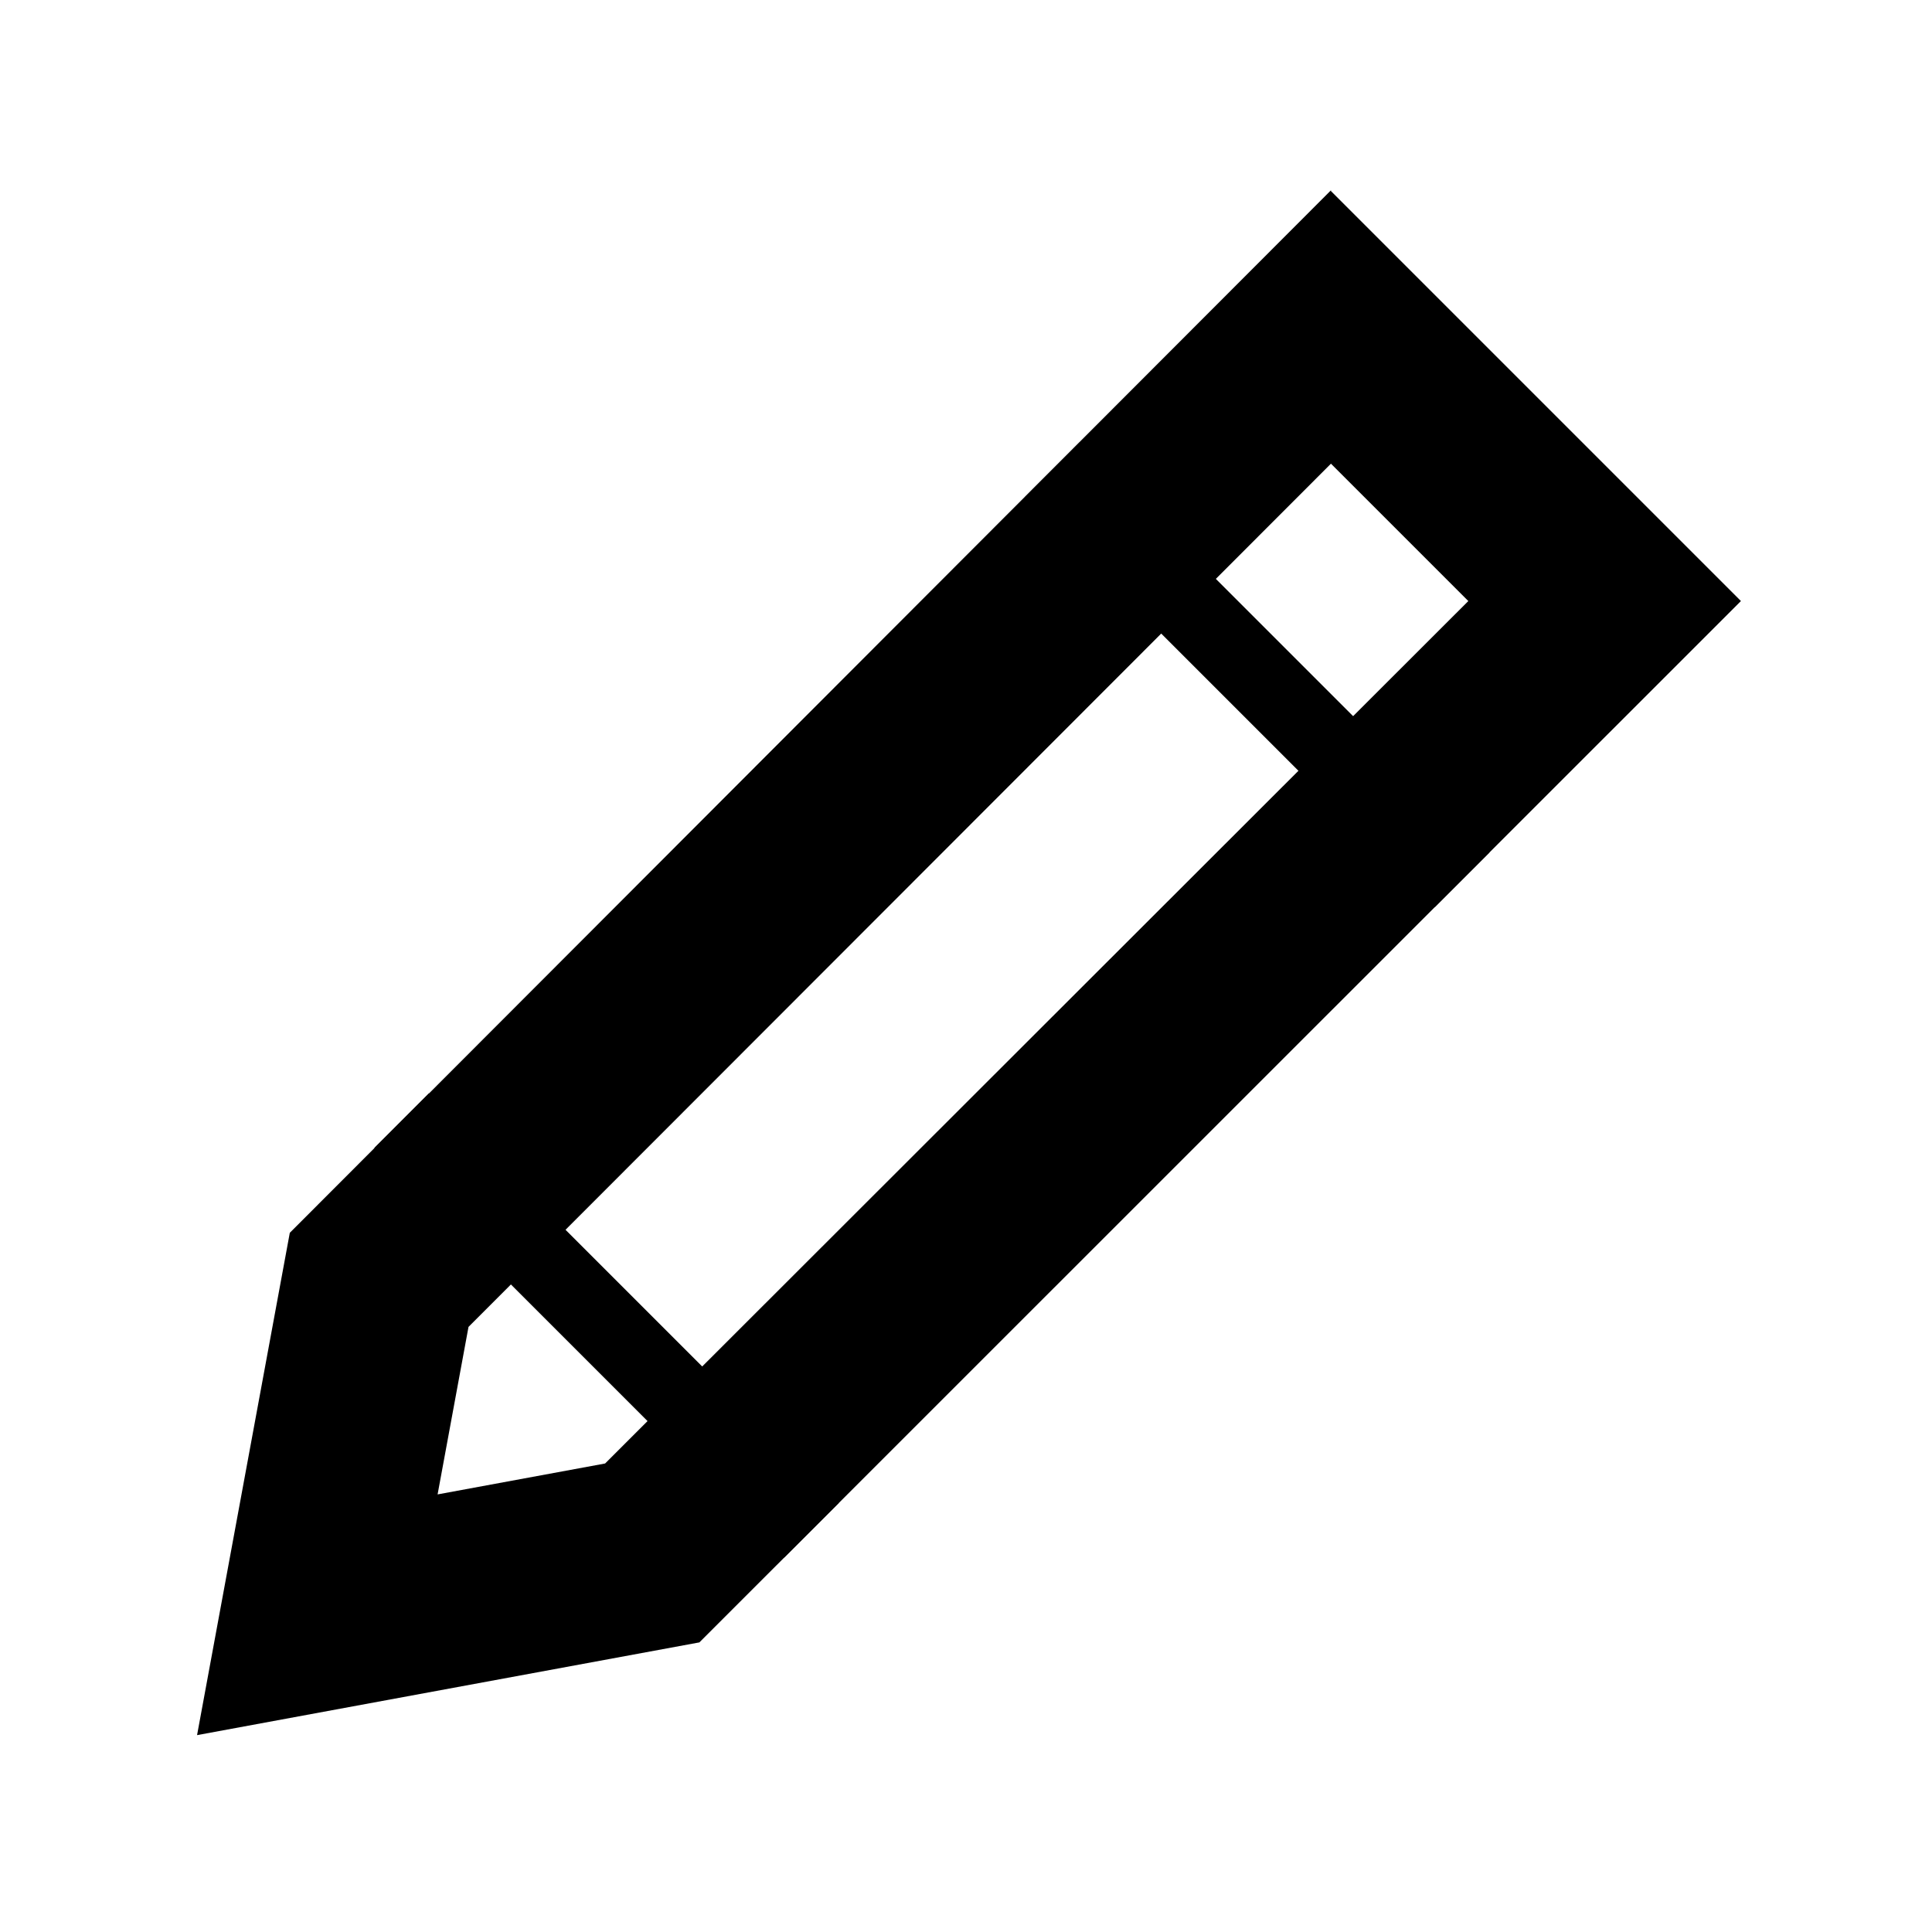
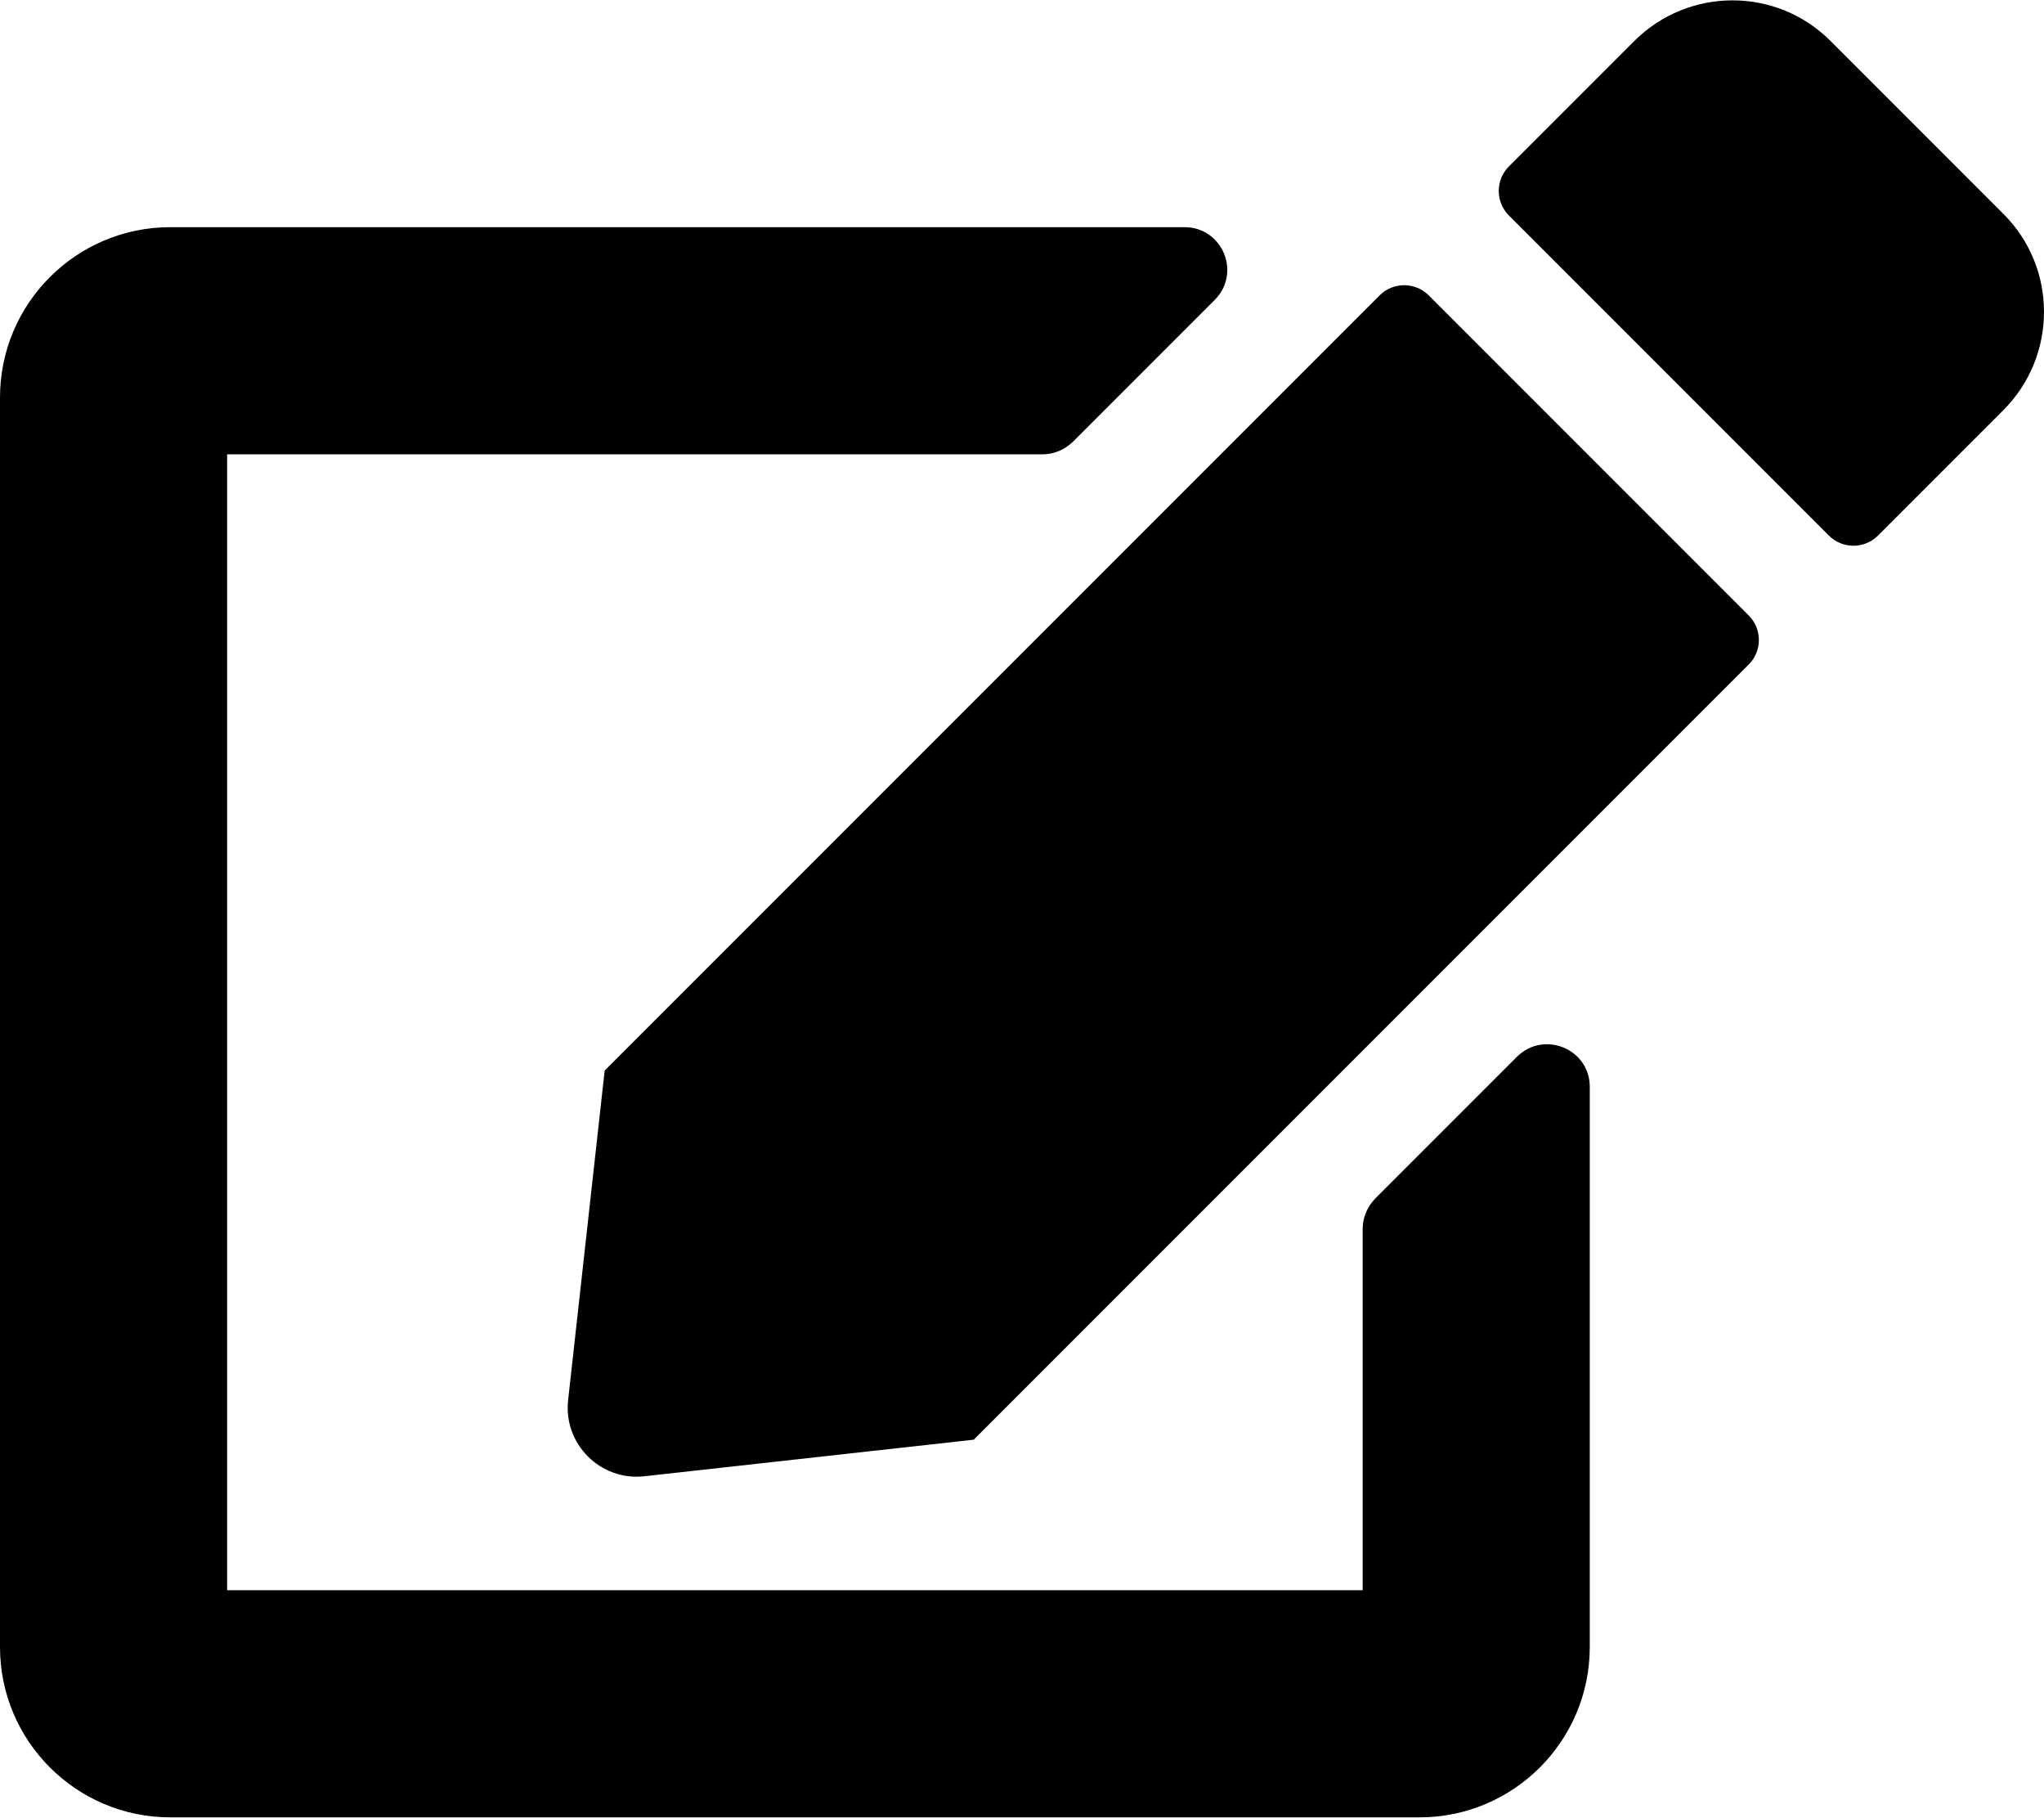
- <svg xmlns="http://www.w3.org/2000/svg" viewBox="0 0 100 100" class="icon">
-   <defs>
-     <style>.stroke-thin-center{fill:none;stroke:#000;stroke-miterlimit:10;stroke-width:4px;}</style>
-   </defs>
-   <path d="M68.89,24,76,31.11,31.32,75.75l-8.67,1.6,1.6-8.67L68.89,24m0-14.15L15,63.81l-4.8,26,26-4.8L90.11,31.11,68.89,9.89Z" />
-   <line class="stroke-thin-center" x1="75.68" y1="45.54" x2="54.46" y2="24.32" />
-   <line class="stroke-thin-center" x1="42" y1="79.21" x2="20.79" y2="58" />
+ <svg xmlns="http://www.w3.org/2000/svg" viewBox="0 0 576 512">
+   <path d="M402.6 83.2l90.2 90.2c3.8 3.8 3.8 10 0 13.8L274.4 405.6l-92.8 10.3c-12.4 1.4-22.9-9.1-21.5-21.5l10.3-92.8L388.8 83.2c3.8-3.8 10-3.8 13.8 0zm162-22.9l-48.8-48.8c-15.2-15.2-39.9-15.2-55.2 0l-35.4 35.4c-3.8 3.8-3.8 10 0 13.8l90.2 90.2c3.8 3.8 10 3.8 13.8 0l35.4-35.4c15.2-15.3 15.2-40 0-55.2zM384 346.2V448H64V128h229.8c3.2 0 6.2-1.3 8.5-3.5l40-40c7.6-7.6 2.2-20.5-8.5-20.5H48C21.5 64 0 85.5 0 112v352c0 26.5 21.5 48 48 48h352c26.5 0 48-21.5 48-48V306.2c0-10.7-12.9-16-20.5-8.5l-40 40c-2.2 2.3-3.5 5.3-3.5 8.5z" />
</svg>
